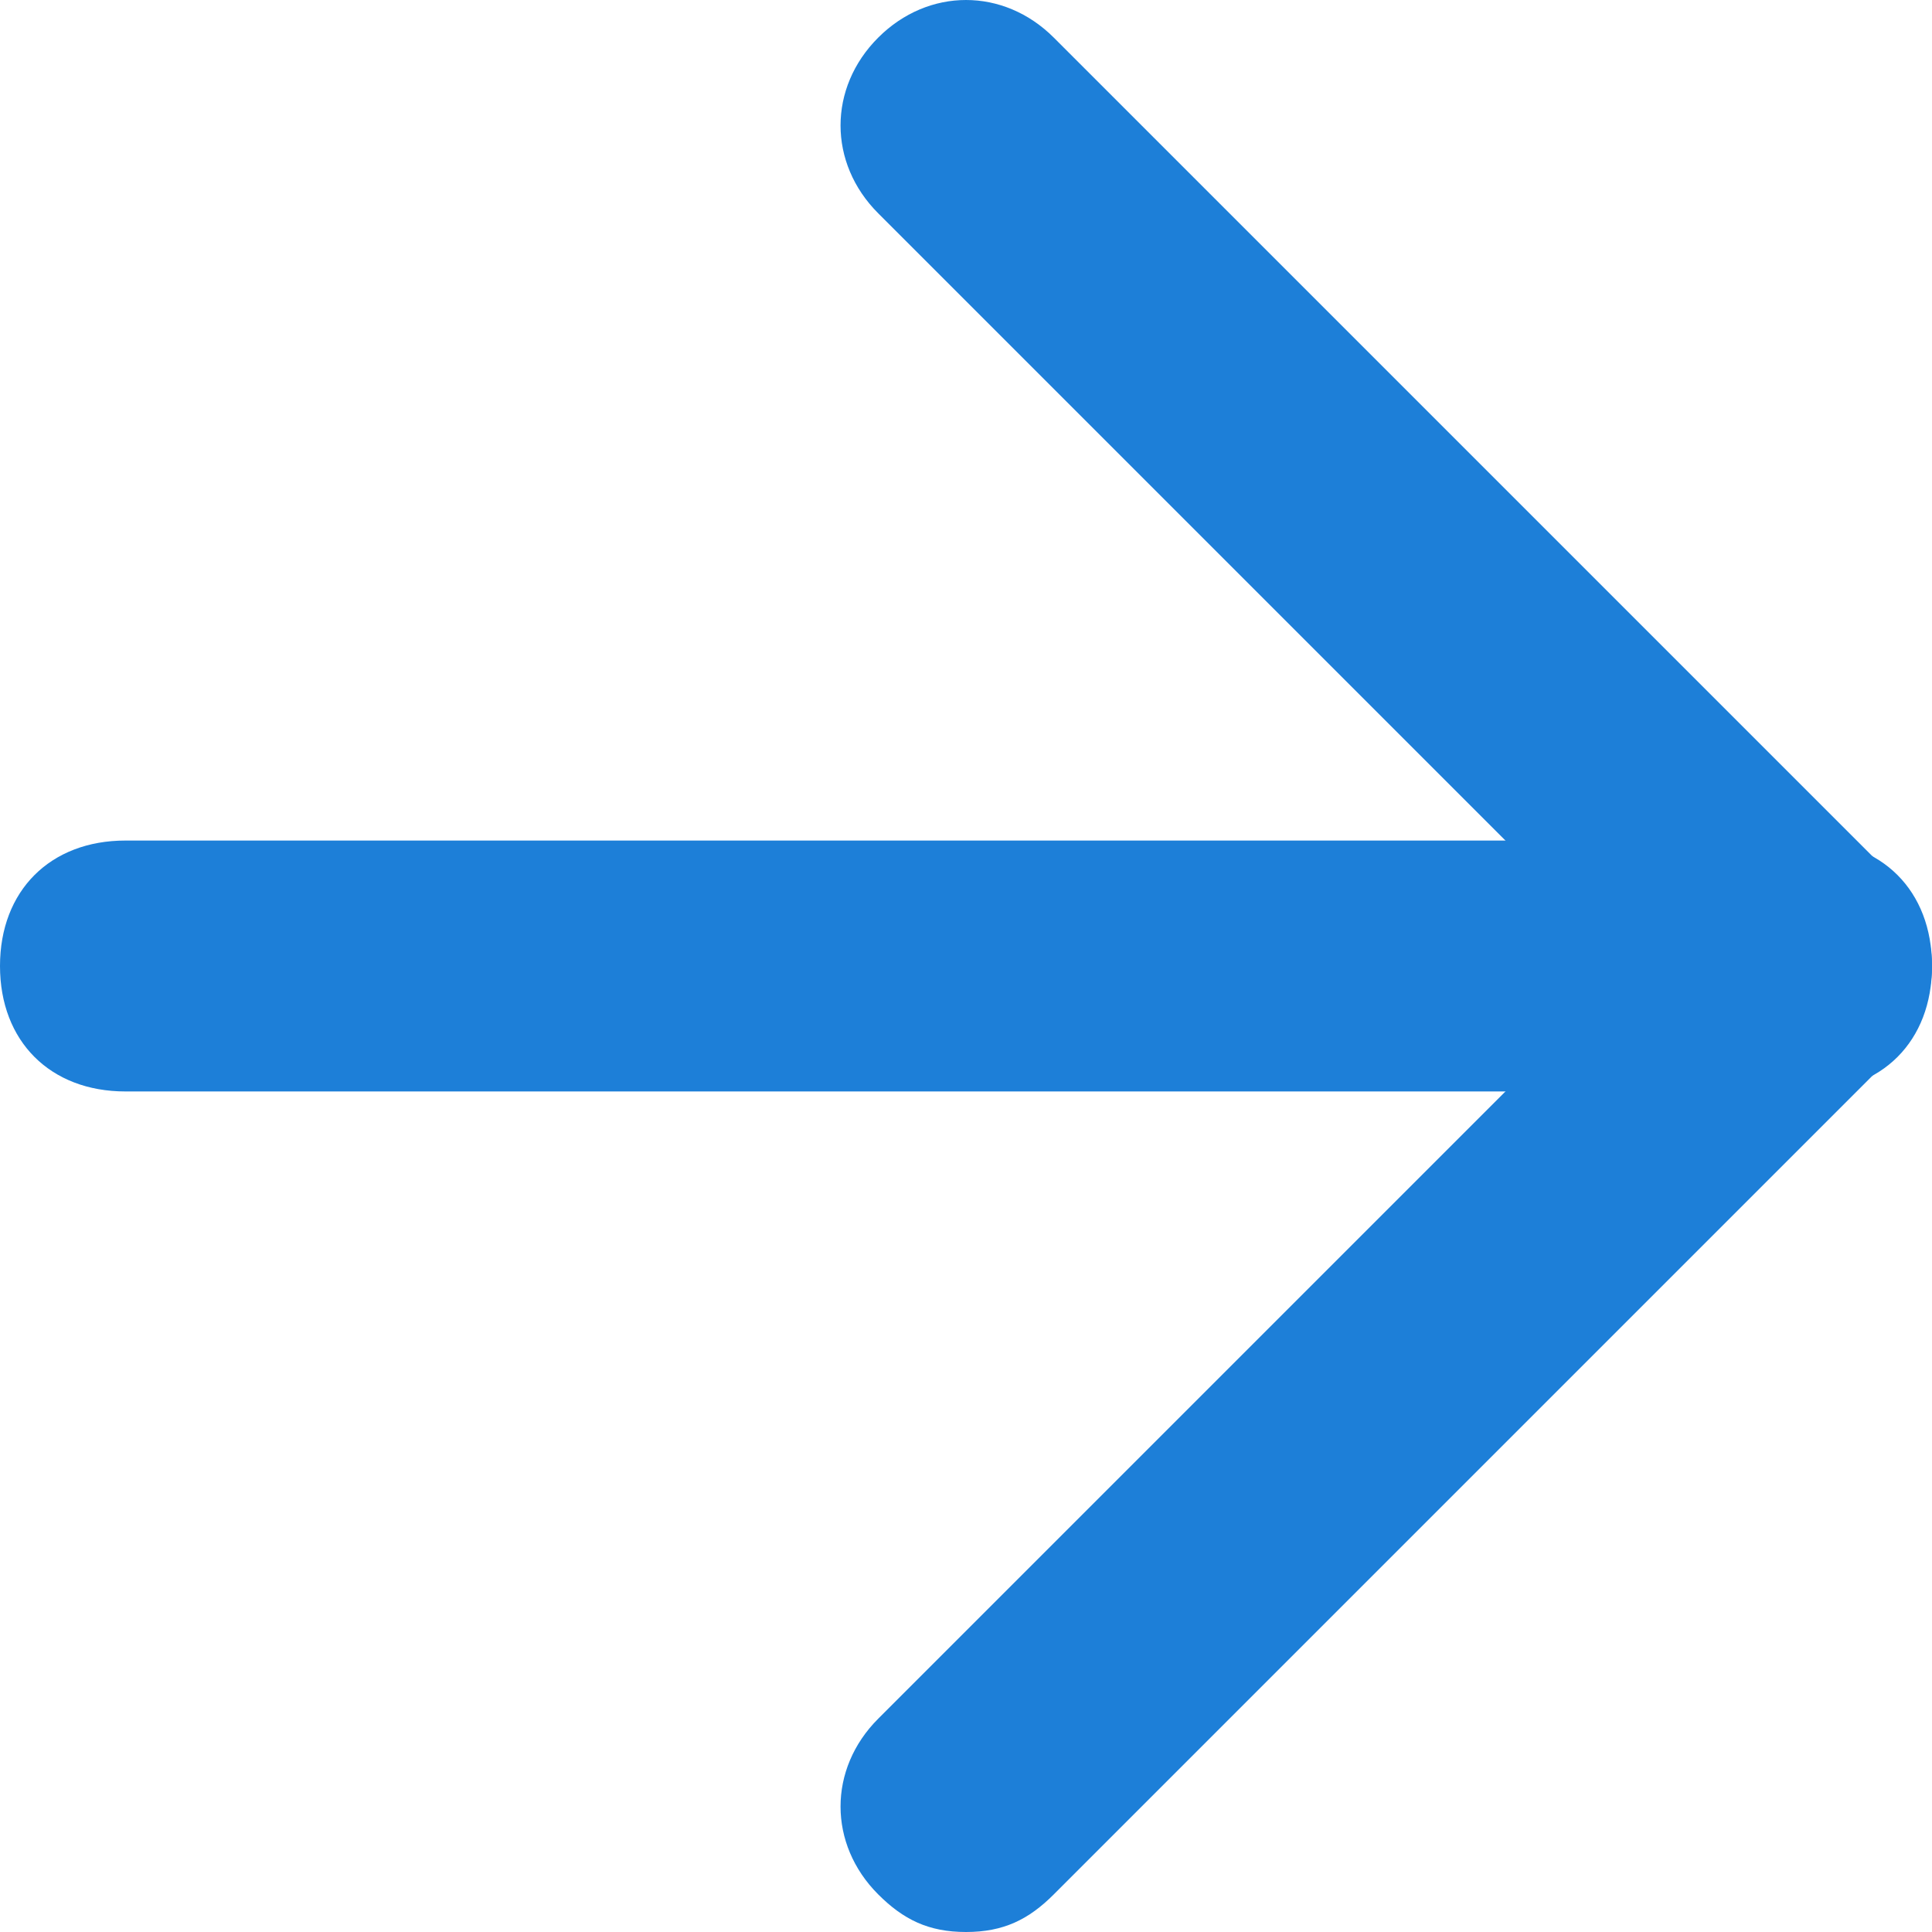
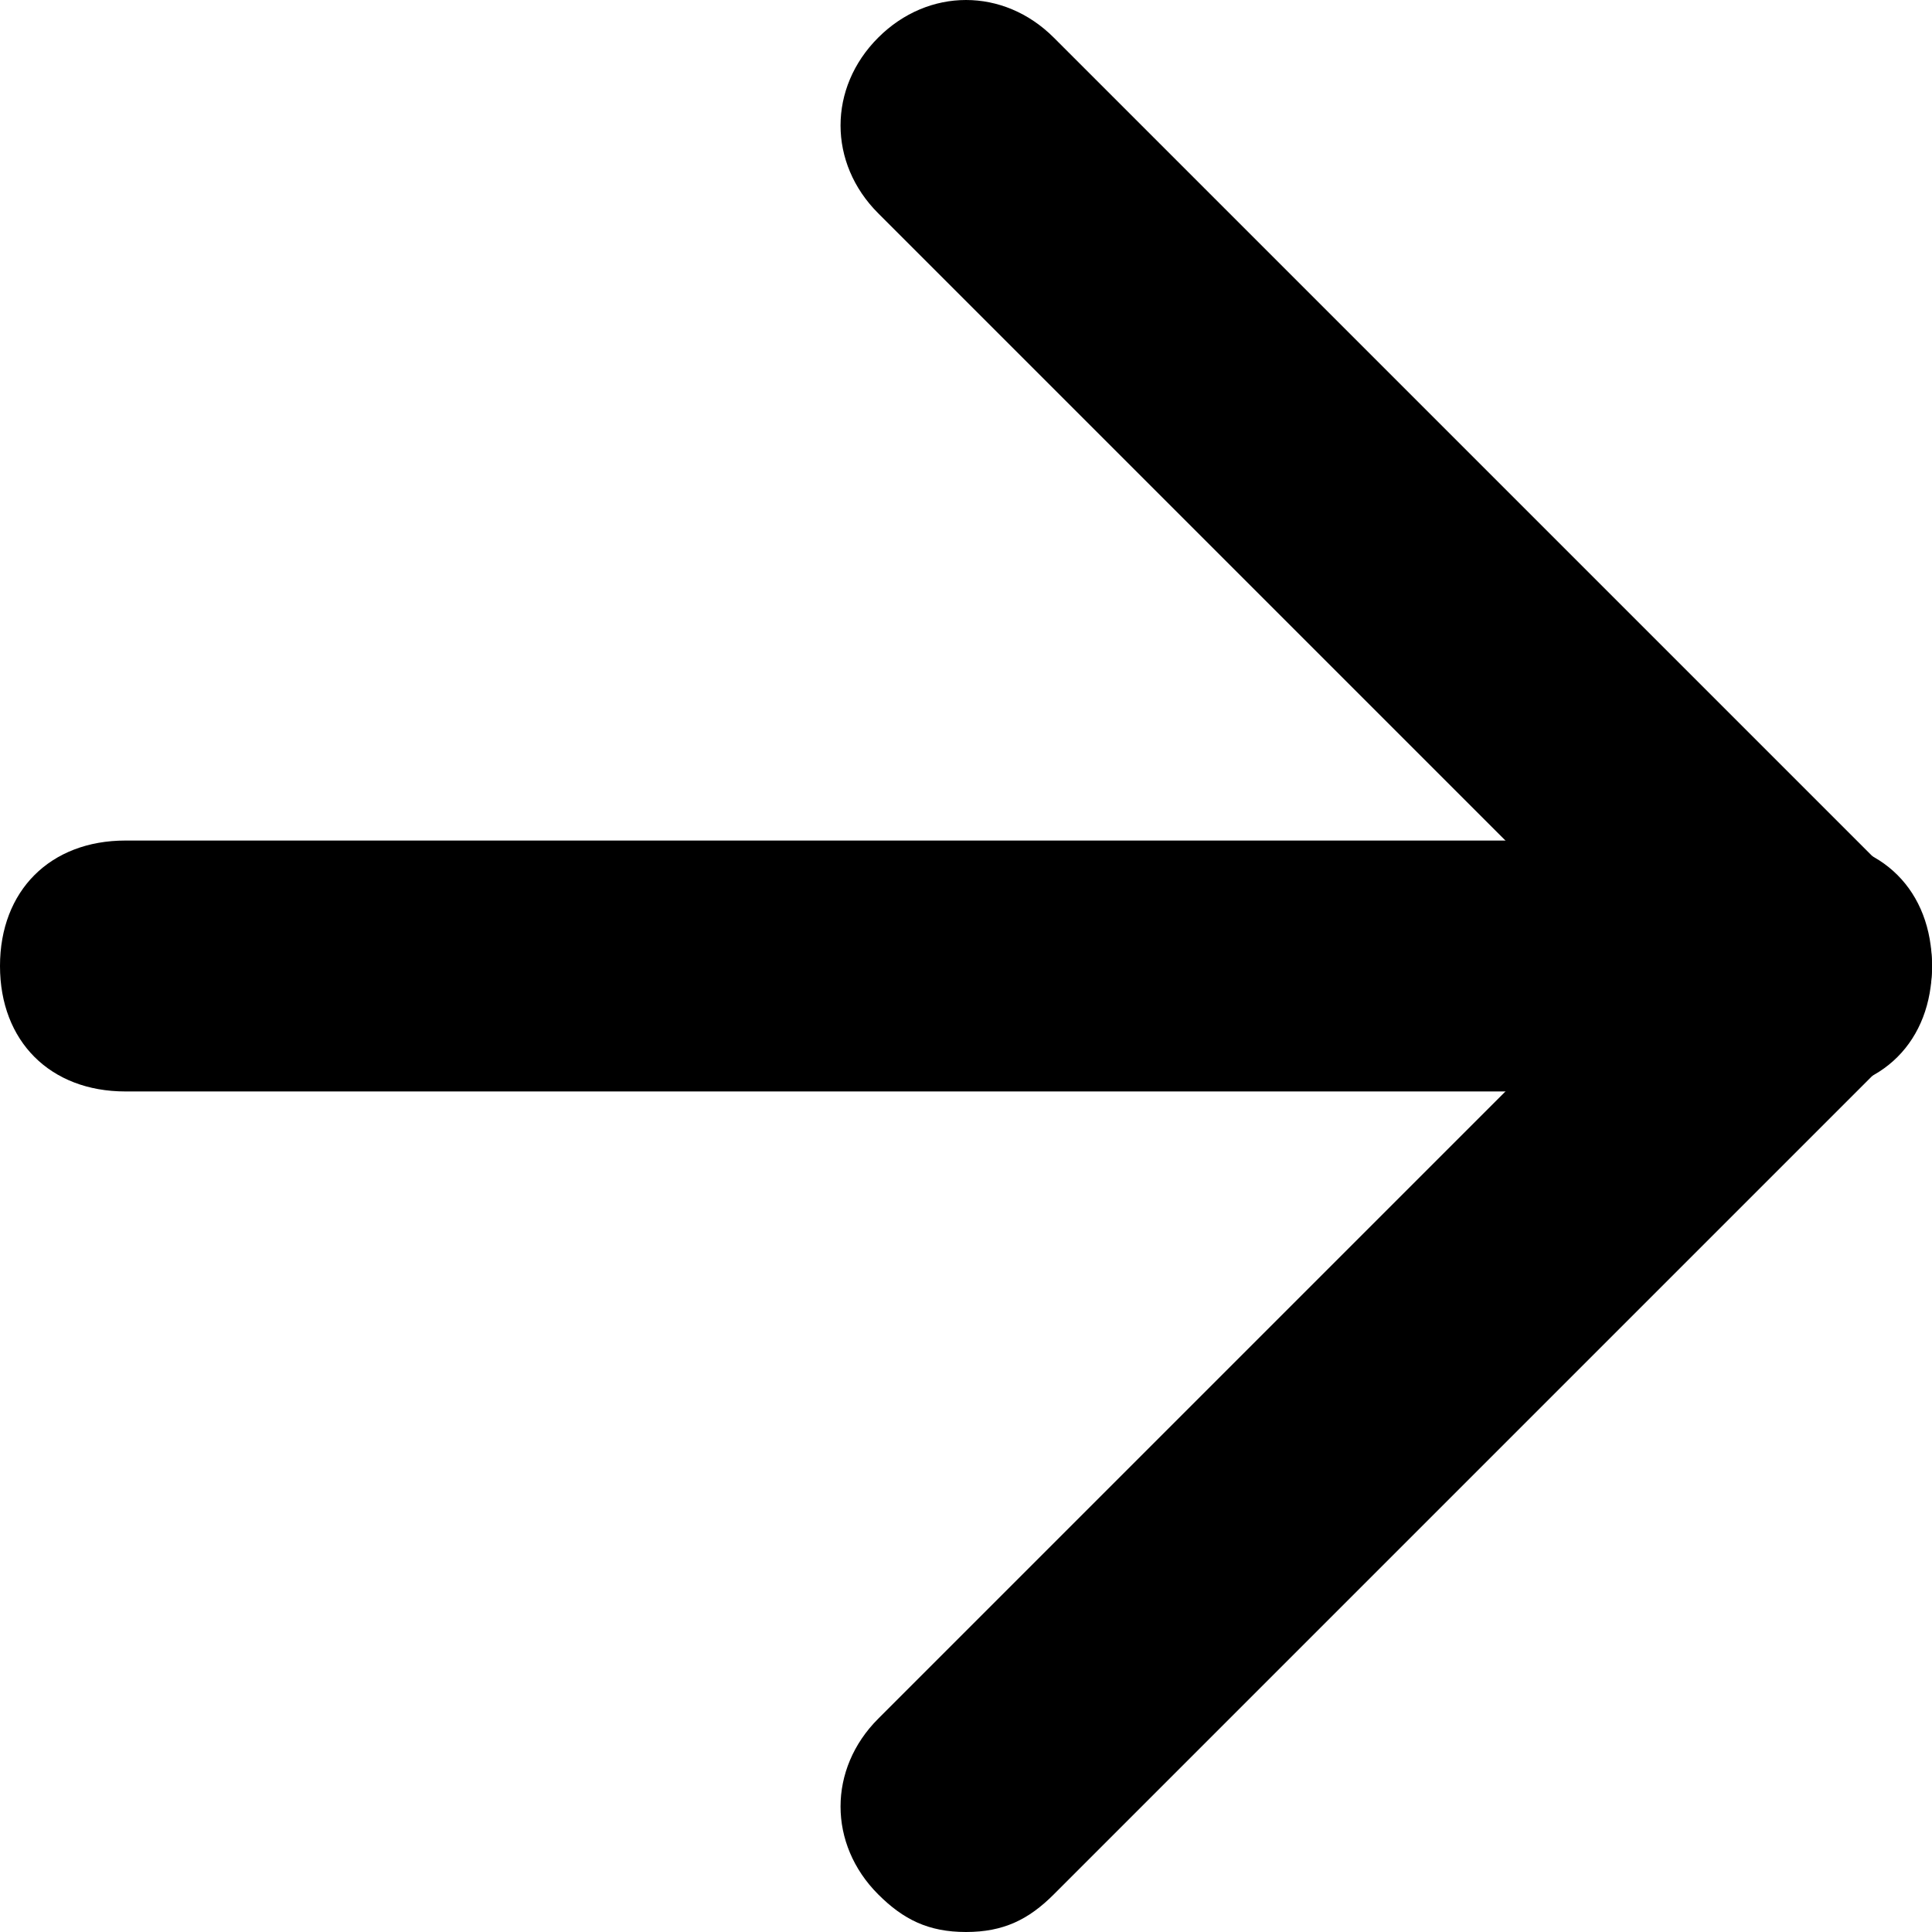
<svg xmlns="http://www.w3.org/2000/svg" version="1.1" id="Слой_1" x="0px" y="0px" viewBox="0 0 15.4 15.4" style="enable-background:new 0 0 15.4 15.4;" xml:space="preserve">
-   <style type="text/css">
- 	.st0{fill:#1D7FD8;}
- </style>
-   <g>
-     <g>
-       <path class="st0" d="M14.4,8.7H1c-0.6,0-1-0.4-1-1s0.4-1,1-1h13.4c0.6,0,1,0.4,1,1S15,8.7,14.4,8.7z" />
-     </g>
-     <g>
-       <g>
-         <path class="st0" d="M7.7,15.4c-0.3,0-0.5-0.1-0.7-0.3c-0.4-0.4-0.4-1,0-1.4l6-6l-6-6c-0.4-0.4-0.4-1,0-1.4s1-0.4,1.4,0L15.1,7     c0.4,0.4,0.4,1,0,1.4l-6.7,6.7C8.2,15.3,8,15.4,7.7,15.4z" />
-       </g>
-     </g>
-   </g>
+   <path d="M14.4,8.7H1c-0.6,0-1-0.4-1-1s0.4-1,1-1h13.4c0.6,0,1,0.4,1,1S15,8.7,14.4,8.7z" />
+   <path d="M7.7,15.4c-0.3,0-0.5-0.1-0.7-0.3c-0.4-0.4-0.4-1,0-1.4l6-6l-6-6c-0.4-0.4-0.4-1,0-1.4s1-0.4,1.4,0L15.1,7     c0.4,0.4,0.4,1,0,1.4l-6.7,6.7C8.2,15.3,8,15.4,7.7,15.4z" />
</svg>
